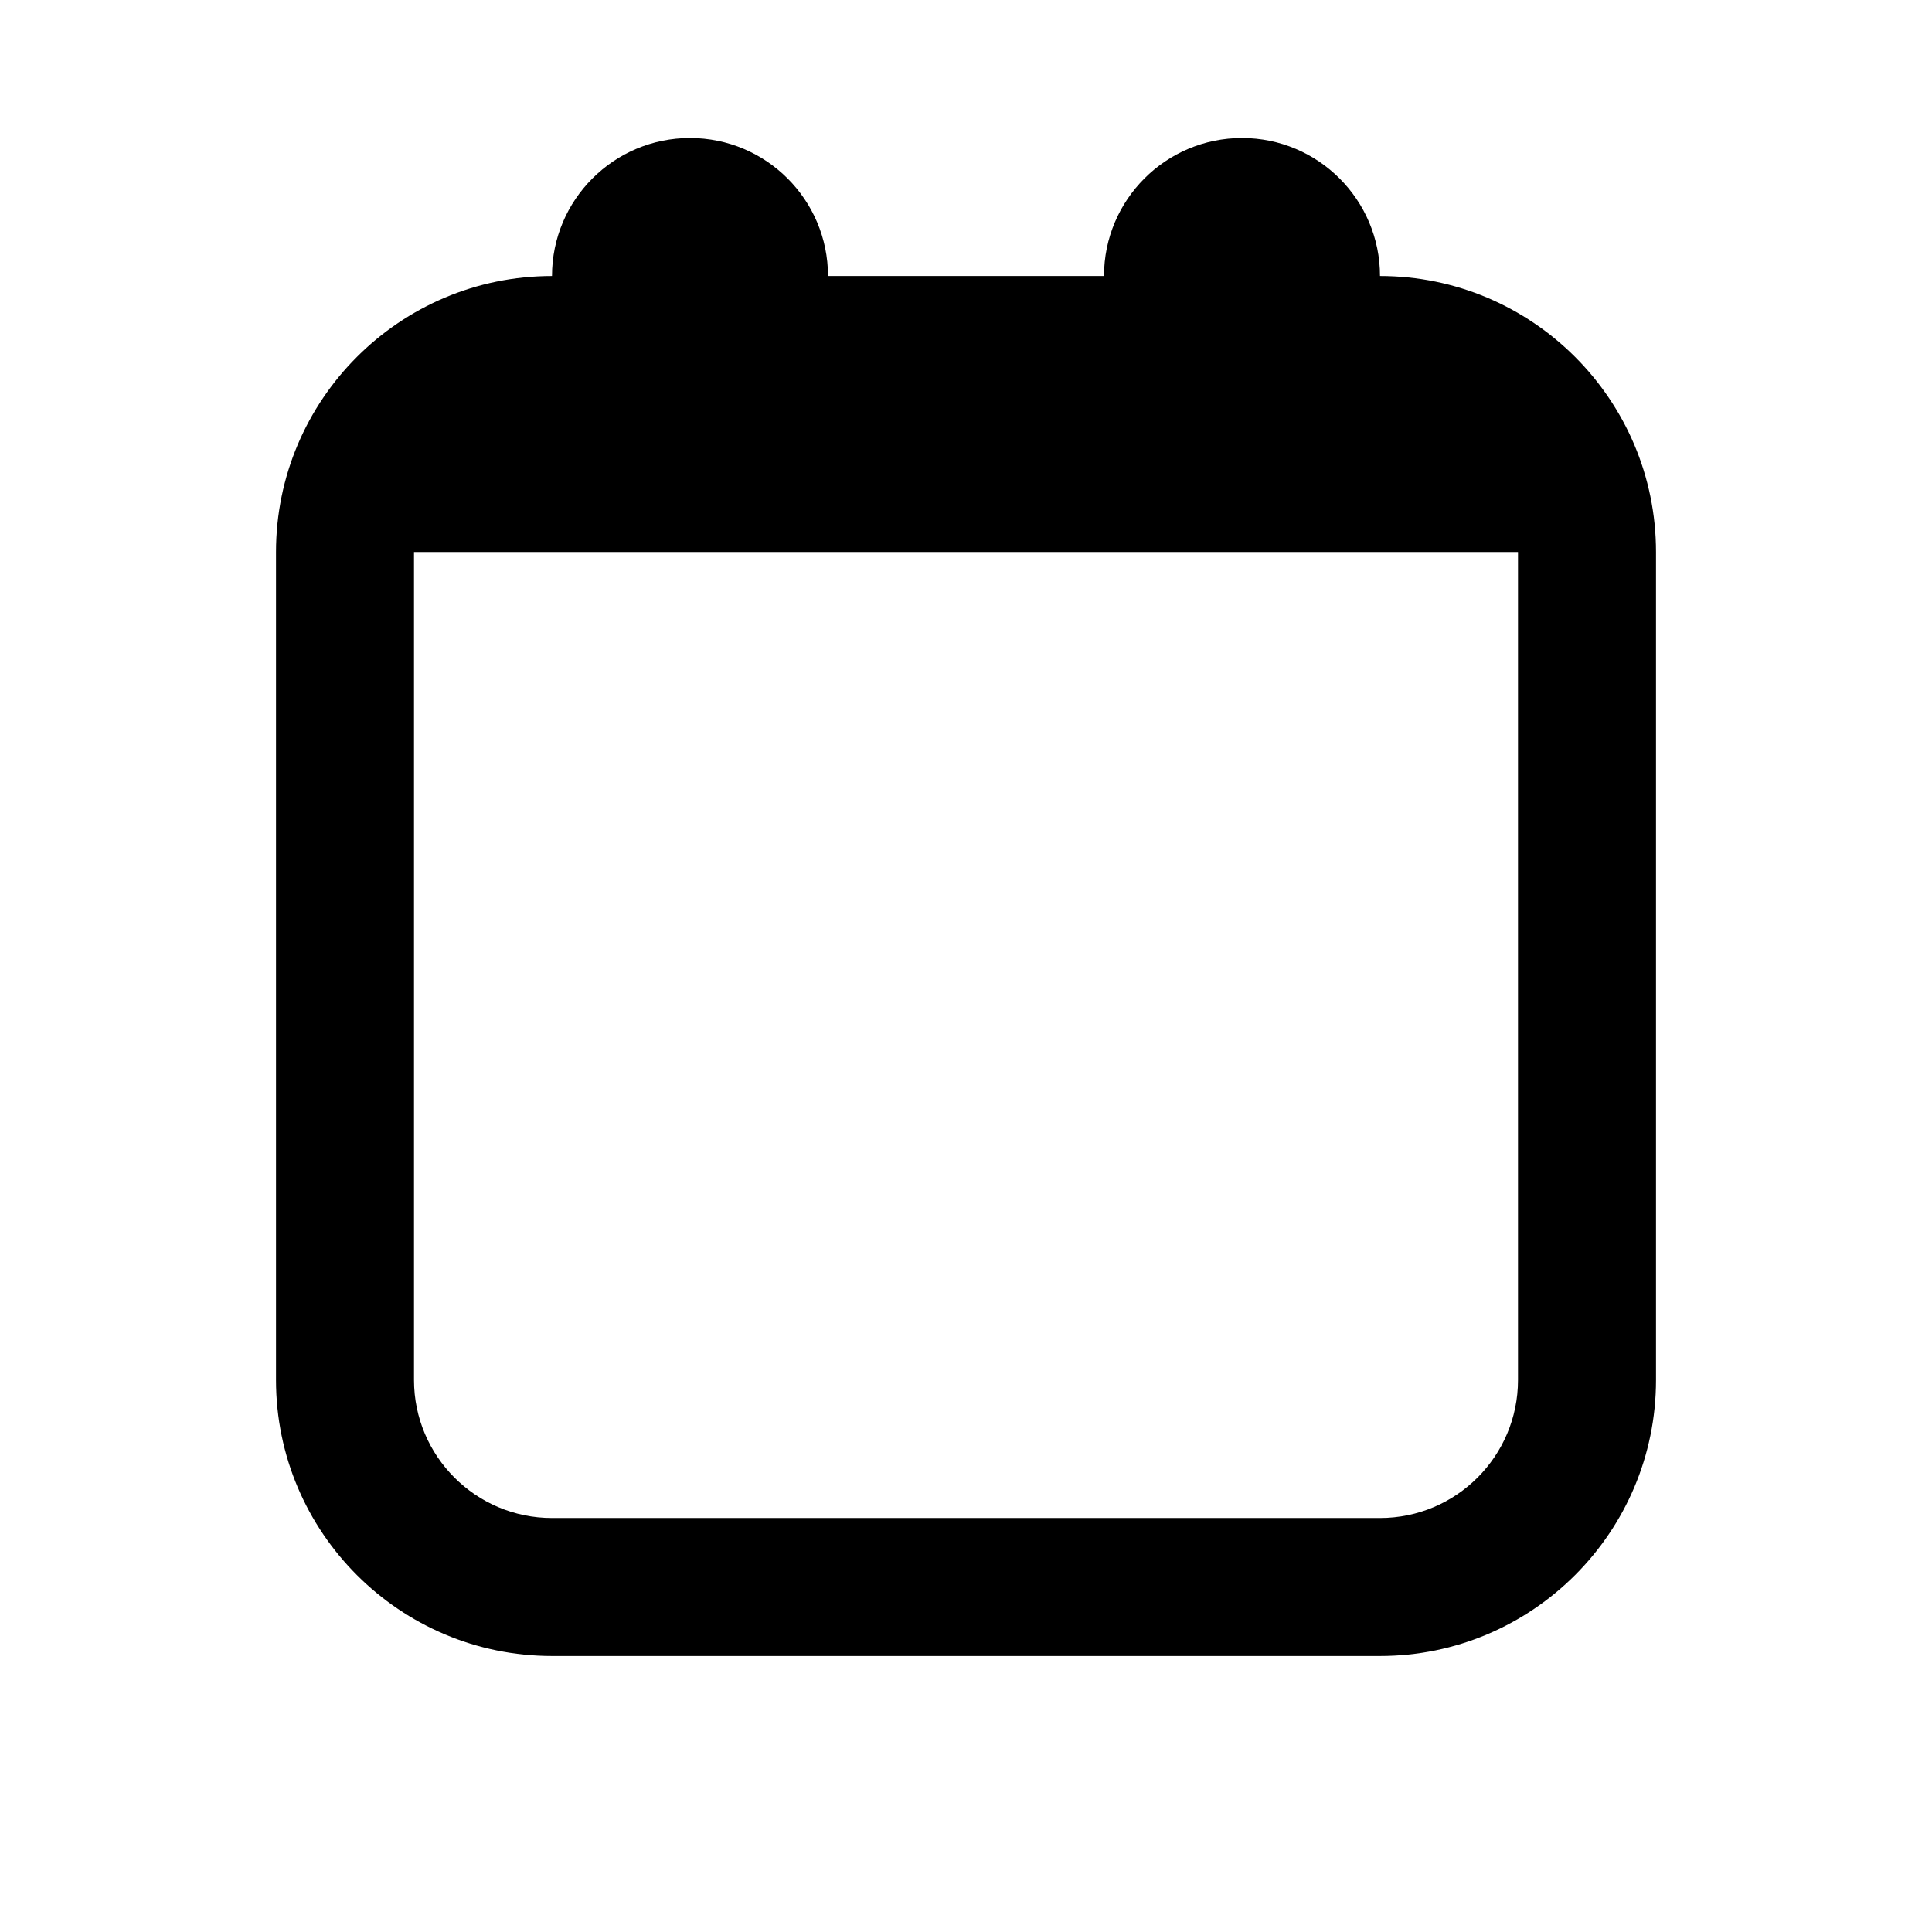
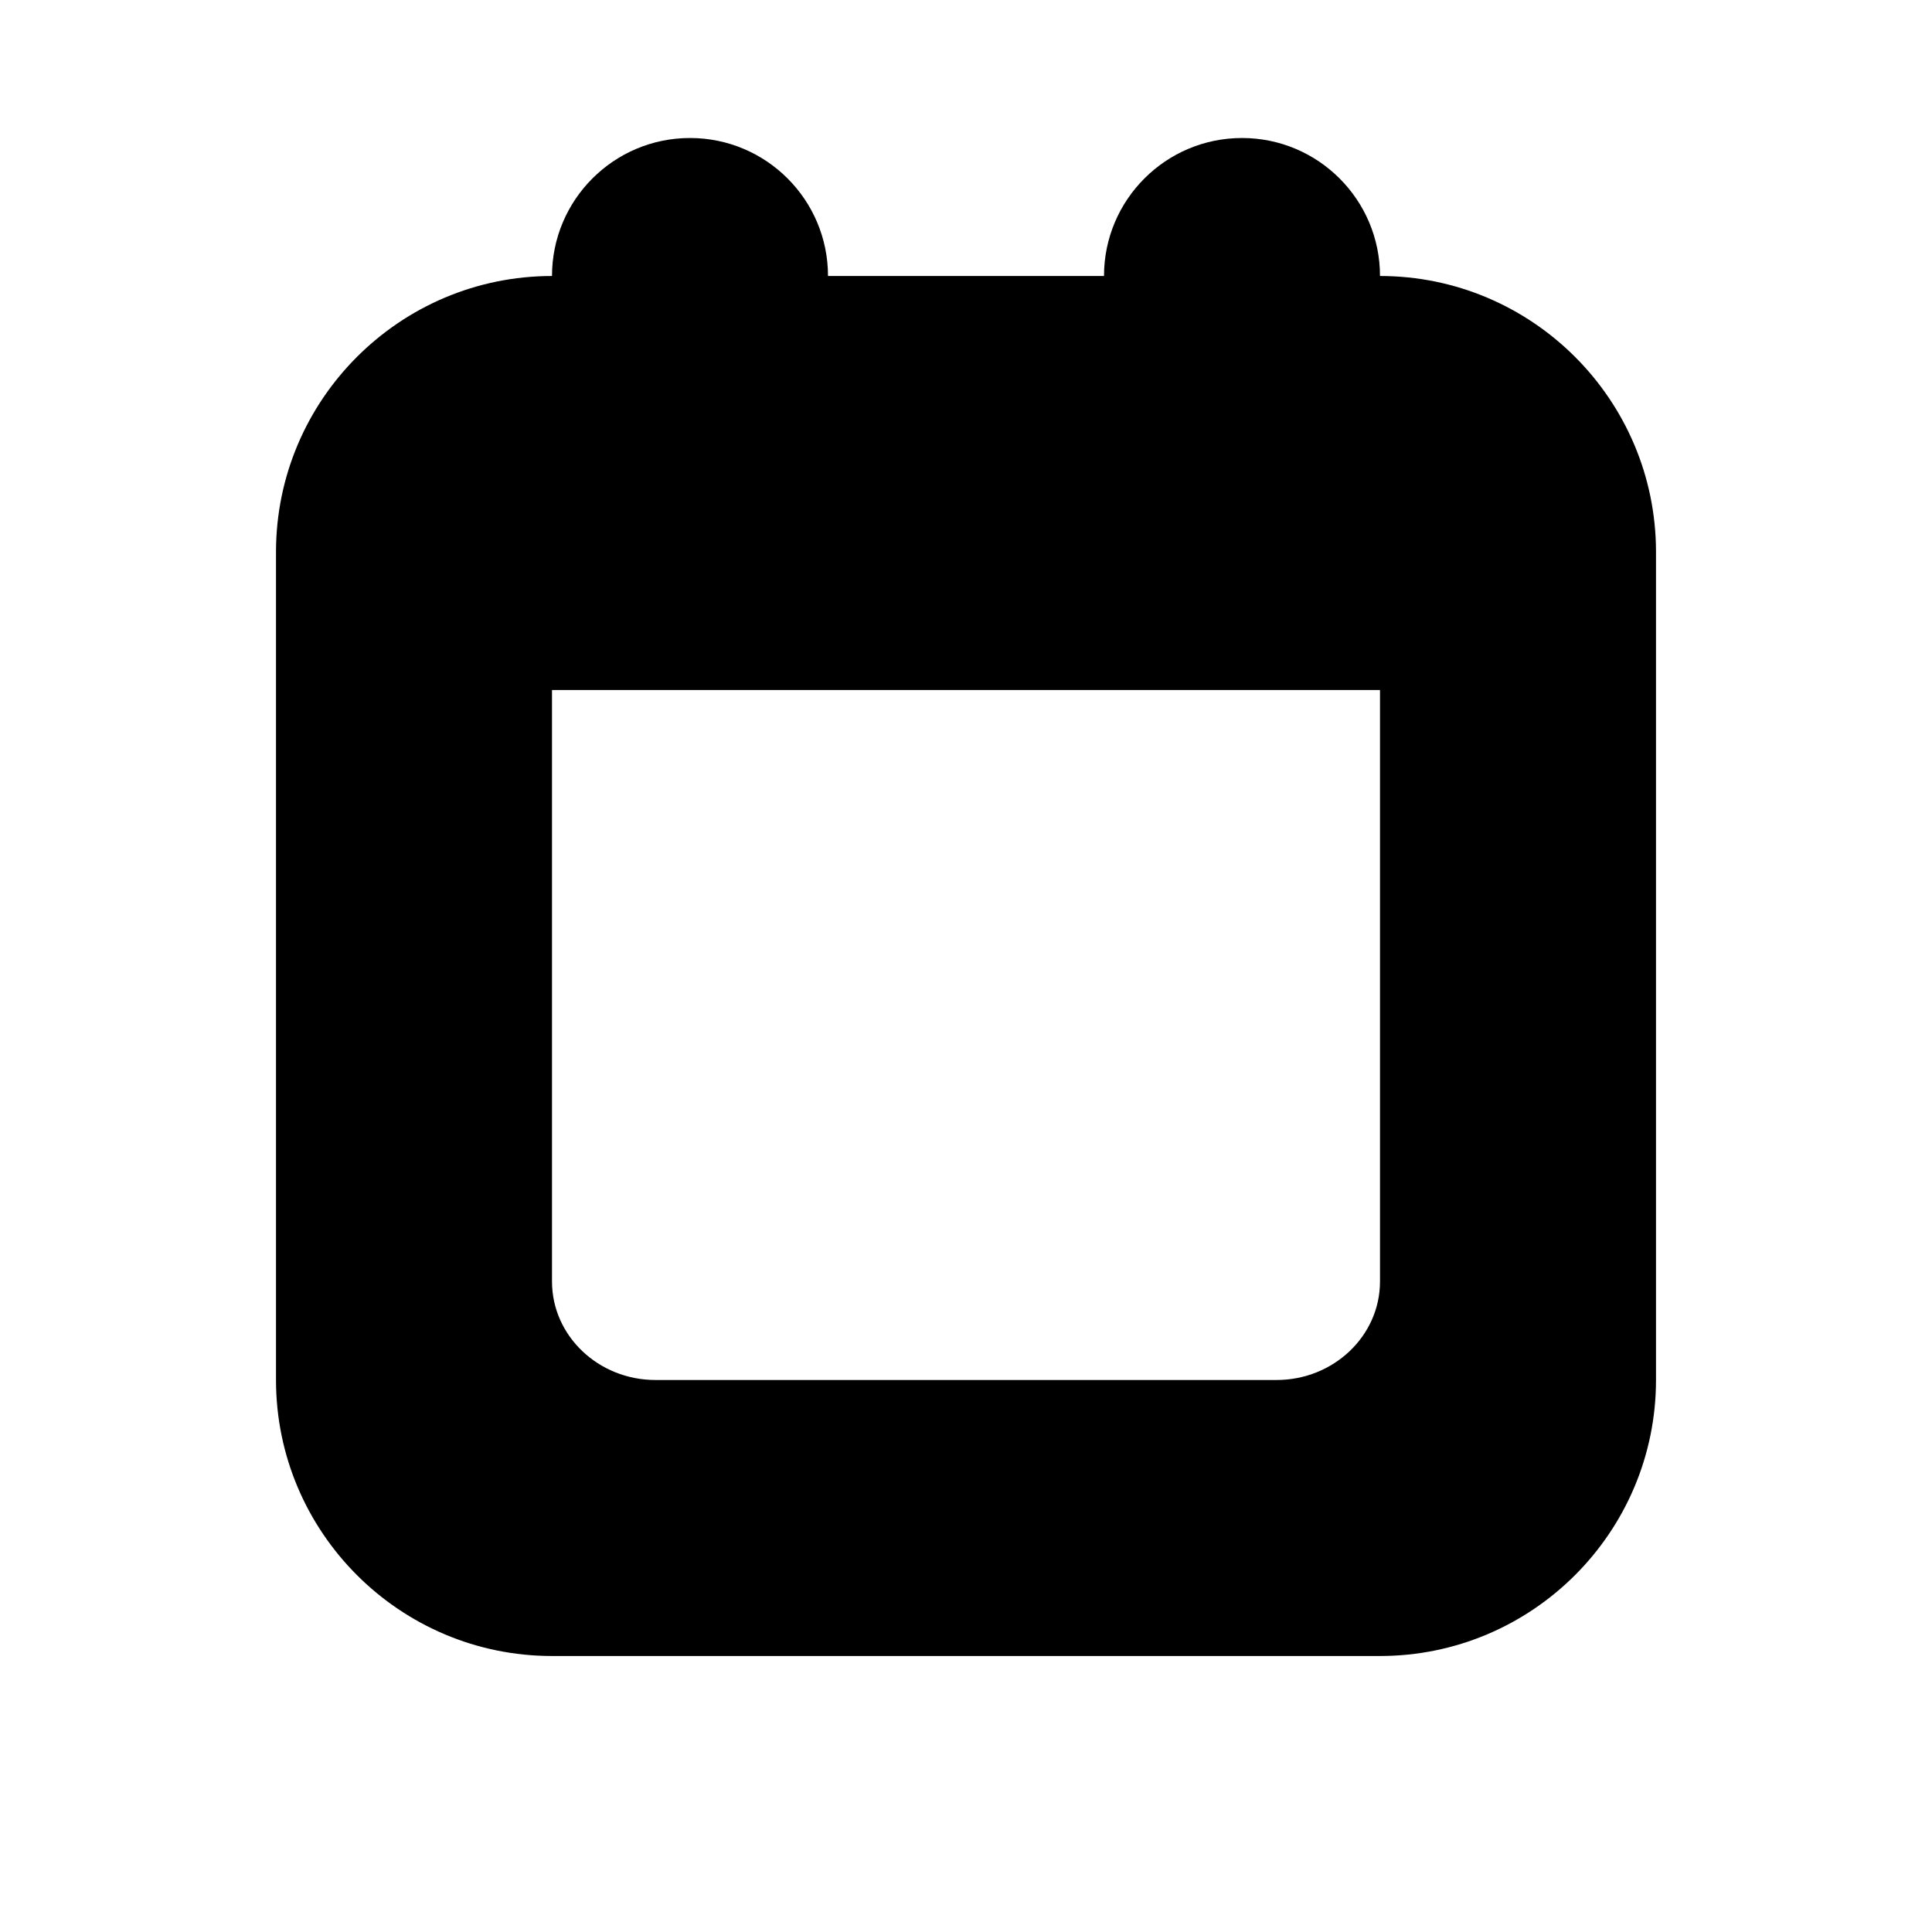
<svg xmlns="http://www.w3.org/2000/svg" width="14px" height="14px" viewBox="0 0 14 14" version="1.1">
  <defs />
  <g id="Page-1" stroke="none" stroke-width="1" fill="none" fill-rule="evenodd">
-     <g id="14x14_meeting" fill="#000000">
-       <path d="M9,1 C9.552,1 10,1.448 10,2 C11.103,2 12,2.897 12,4 L12,10 C12,11.103 11.103,12 10,12 L4,12 C2.897,12 2,11.103 2,10 L2,4 C2,2.897 2.897,2 4,2 C4,1.448 4.448,1 5,1 C5.552,1 6,1.448 6,2 L8,2 C8,1.448 8.448,1 9,1 Z M11,10 L11,4 L3,4 L3,10 C3,10.552 3.448,11 4,11 L10,11 C10.552,11 11,10.552 11,10 Z" id="Combined-Shape" />
+     <g id="14x14_meeting_outline" fill="#000000">
+       <path d="M9,1 C9.552,1 10,1.448 10,2 C11.103,2 12,2.897 12,4 L12,10 C12,11.103 11.103,12 10,12 L4,12 C2.897,12 2,11.103 2,10 L2,4 C2,2.897 2.897,2 4,2 C4,1.448 4.448,1 5,1 C5.552,1 6,1.448 6,2 L8,2 C8,1.448 8.448,1 9,1 Z M10,9.286 L10,5 L4,5 L4,9.286 C4,9.68 4.336,10 4.75,10 L9.25,10 C9.664,10 10,9.68 10,9.286 Z" id="Icon" />
    </g>
  </g>
</svg>
